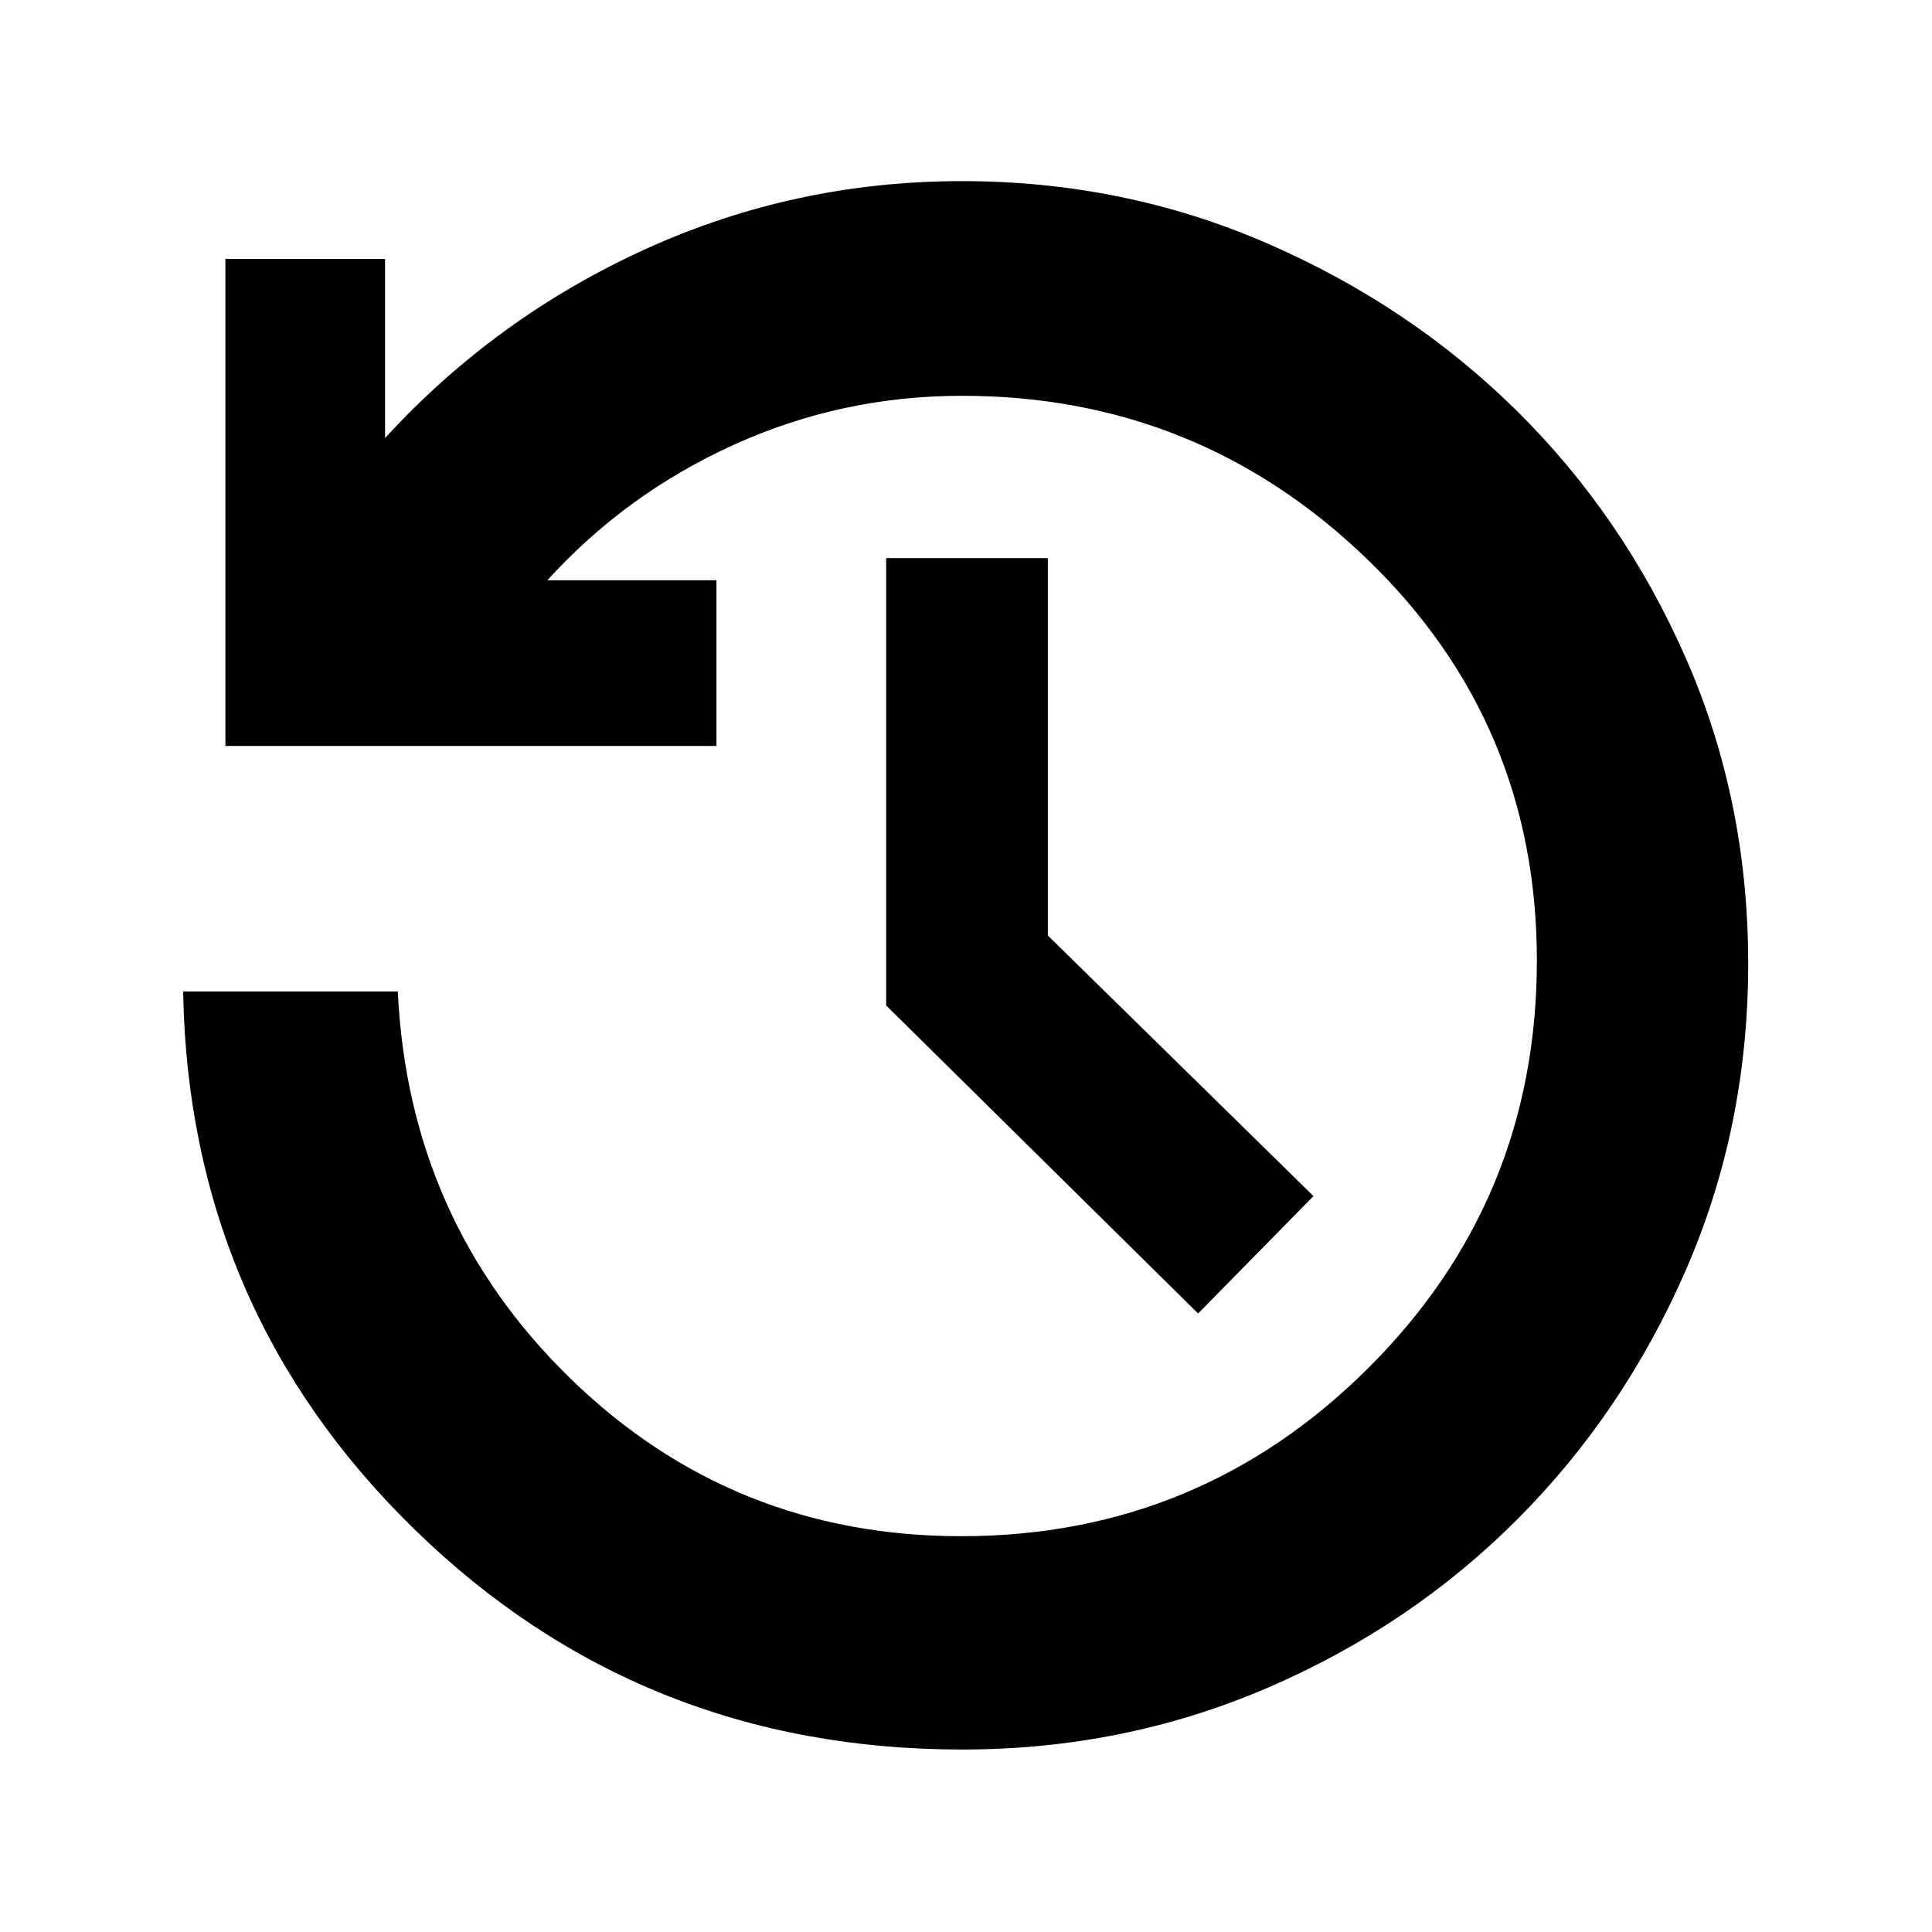
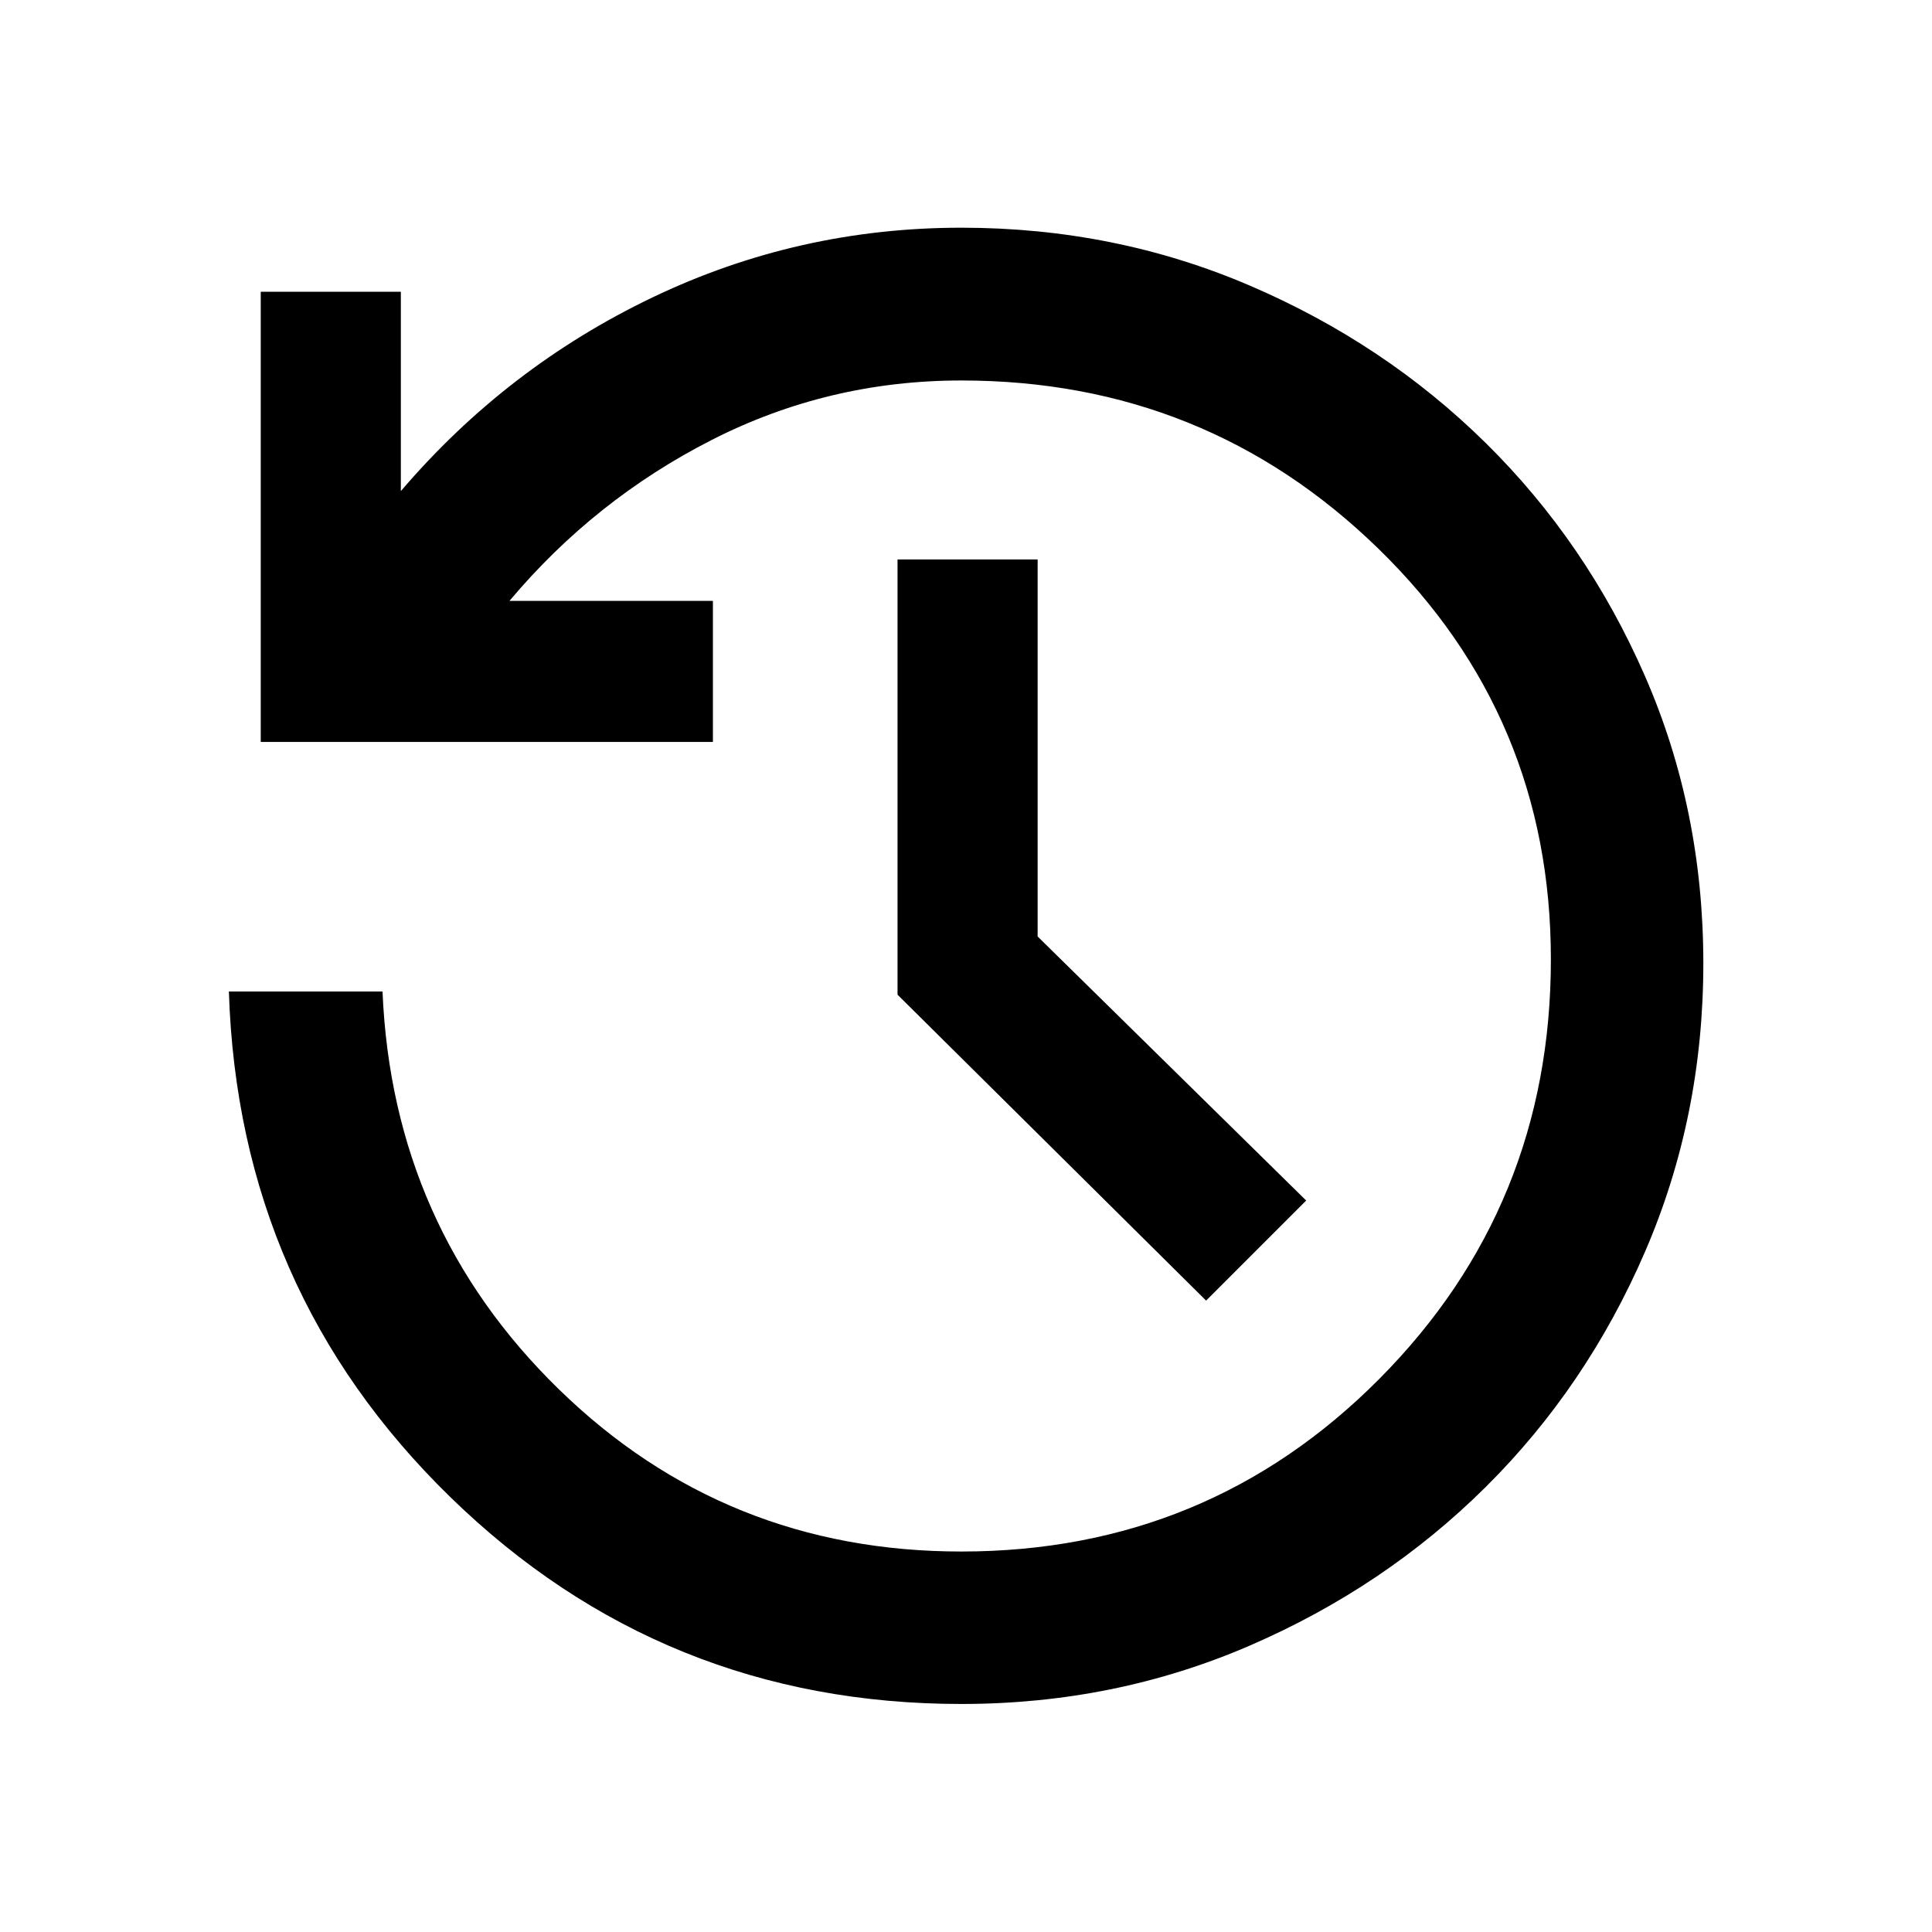
<svg xmlns="http://www.w3.org/2000/svg" height="40" viewBox="0 -960 960 960" width="40">
-   <path d="M478.037-90.667q-159.956 0-272.133-109.451Q93.727-309.57 91-467.334h106.666q5.435 114.2 85.901 192.434 80.467 78.234 194.1 78.234 118.273 0 202.137-83.466 83.863-83.465 83.863-202.582 0-117.953-84.164-199.286Q595.338-763.334 478-763.334q-59.73 0-113.365 24.334Q311-714.667 272-671.667h84v82.332H112.001v-241.998h79.333v89q55-60 129.299-93.833Q394.933-870 478-870q80.475 0 151.598 30.9 71.124 30.9 124.131 83.273 53.007 52.372 83.972 122.901 30.965 70.53 30.965 151.728 0 81.198-30.965 152.259-30.965 71.061-83.972 124.1-53.007 53.039-124.131 83.605-71.123 30.567-151.561 30.567Zm117.297-216.667-155-153.043v-222.29h80.332v187.513l132.001 129.487-57.333 58.333Z" />
+   <path d="M477.69-113.304q-148.372 0-253.817-102.695-105.446-102.695-110.141-251.335h76.34q4.93 117.012 87.609 197.644 82.68 80.632 200 80.632 122.471 0 207.707-85.794 85.236-85.794 85.236-208.453 0-120.659-85.803-204.148-85.802-83.489-207.14-83.489-66.101 0-124.174 29.619-58.072 29.62-100.355 79.895h101.087v70.094H129.566v-223.688h69.615v99.051q52.544-61.522 124.949-96.203 72.406-34.681 153.551-34.681 76.275 0 143.344 28.764 67.069 28.765 117.231 78.223 50.161 49.458 79.141 115.859 28.98 66.4 28.98 142.676 0 76.275-28.98 143.342-28.98 67.067-79.141 116.859-50.162 49.792-117.231 78.81-67.069 29.018-143.335 29.018Zm121.622-200.435-153.334-152V-682h69.616v187.333l133.442 131.203-49.724 49.725Z" />
</svg>
